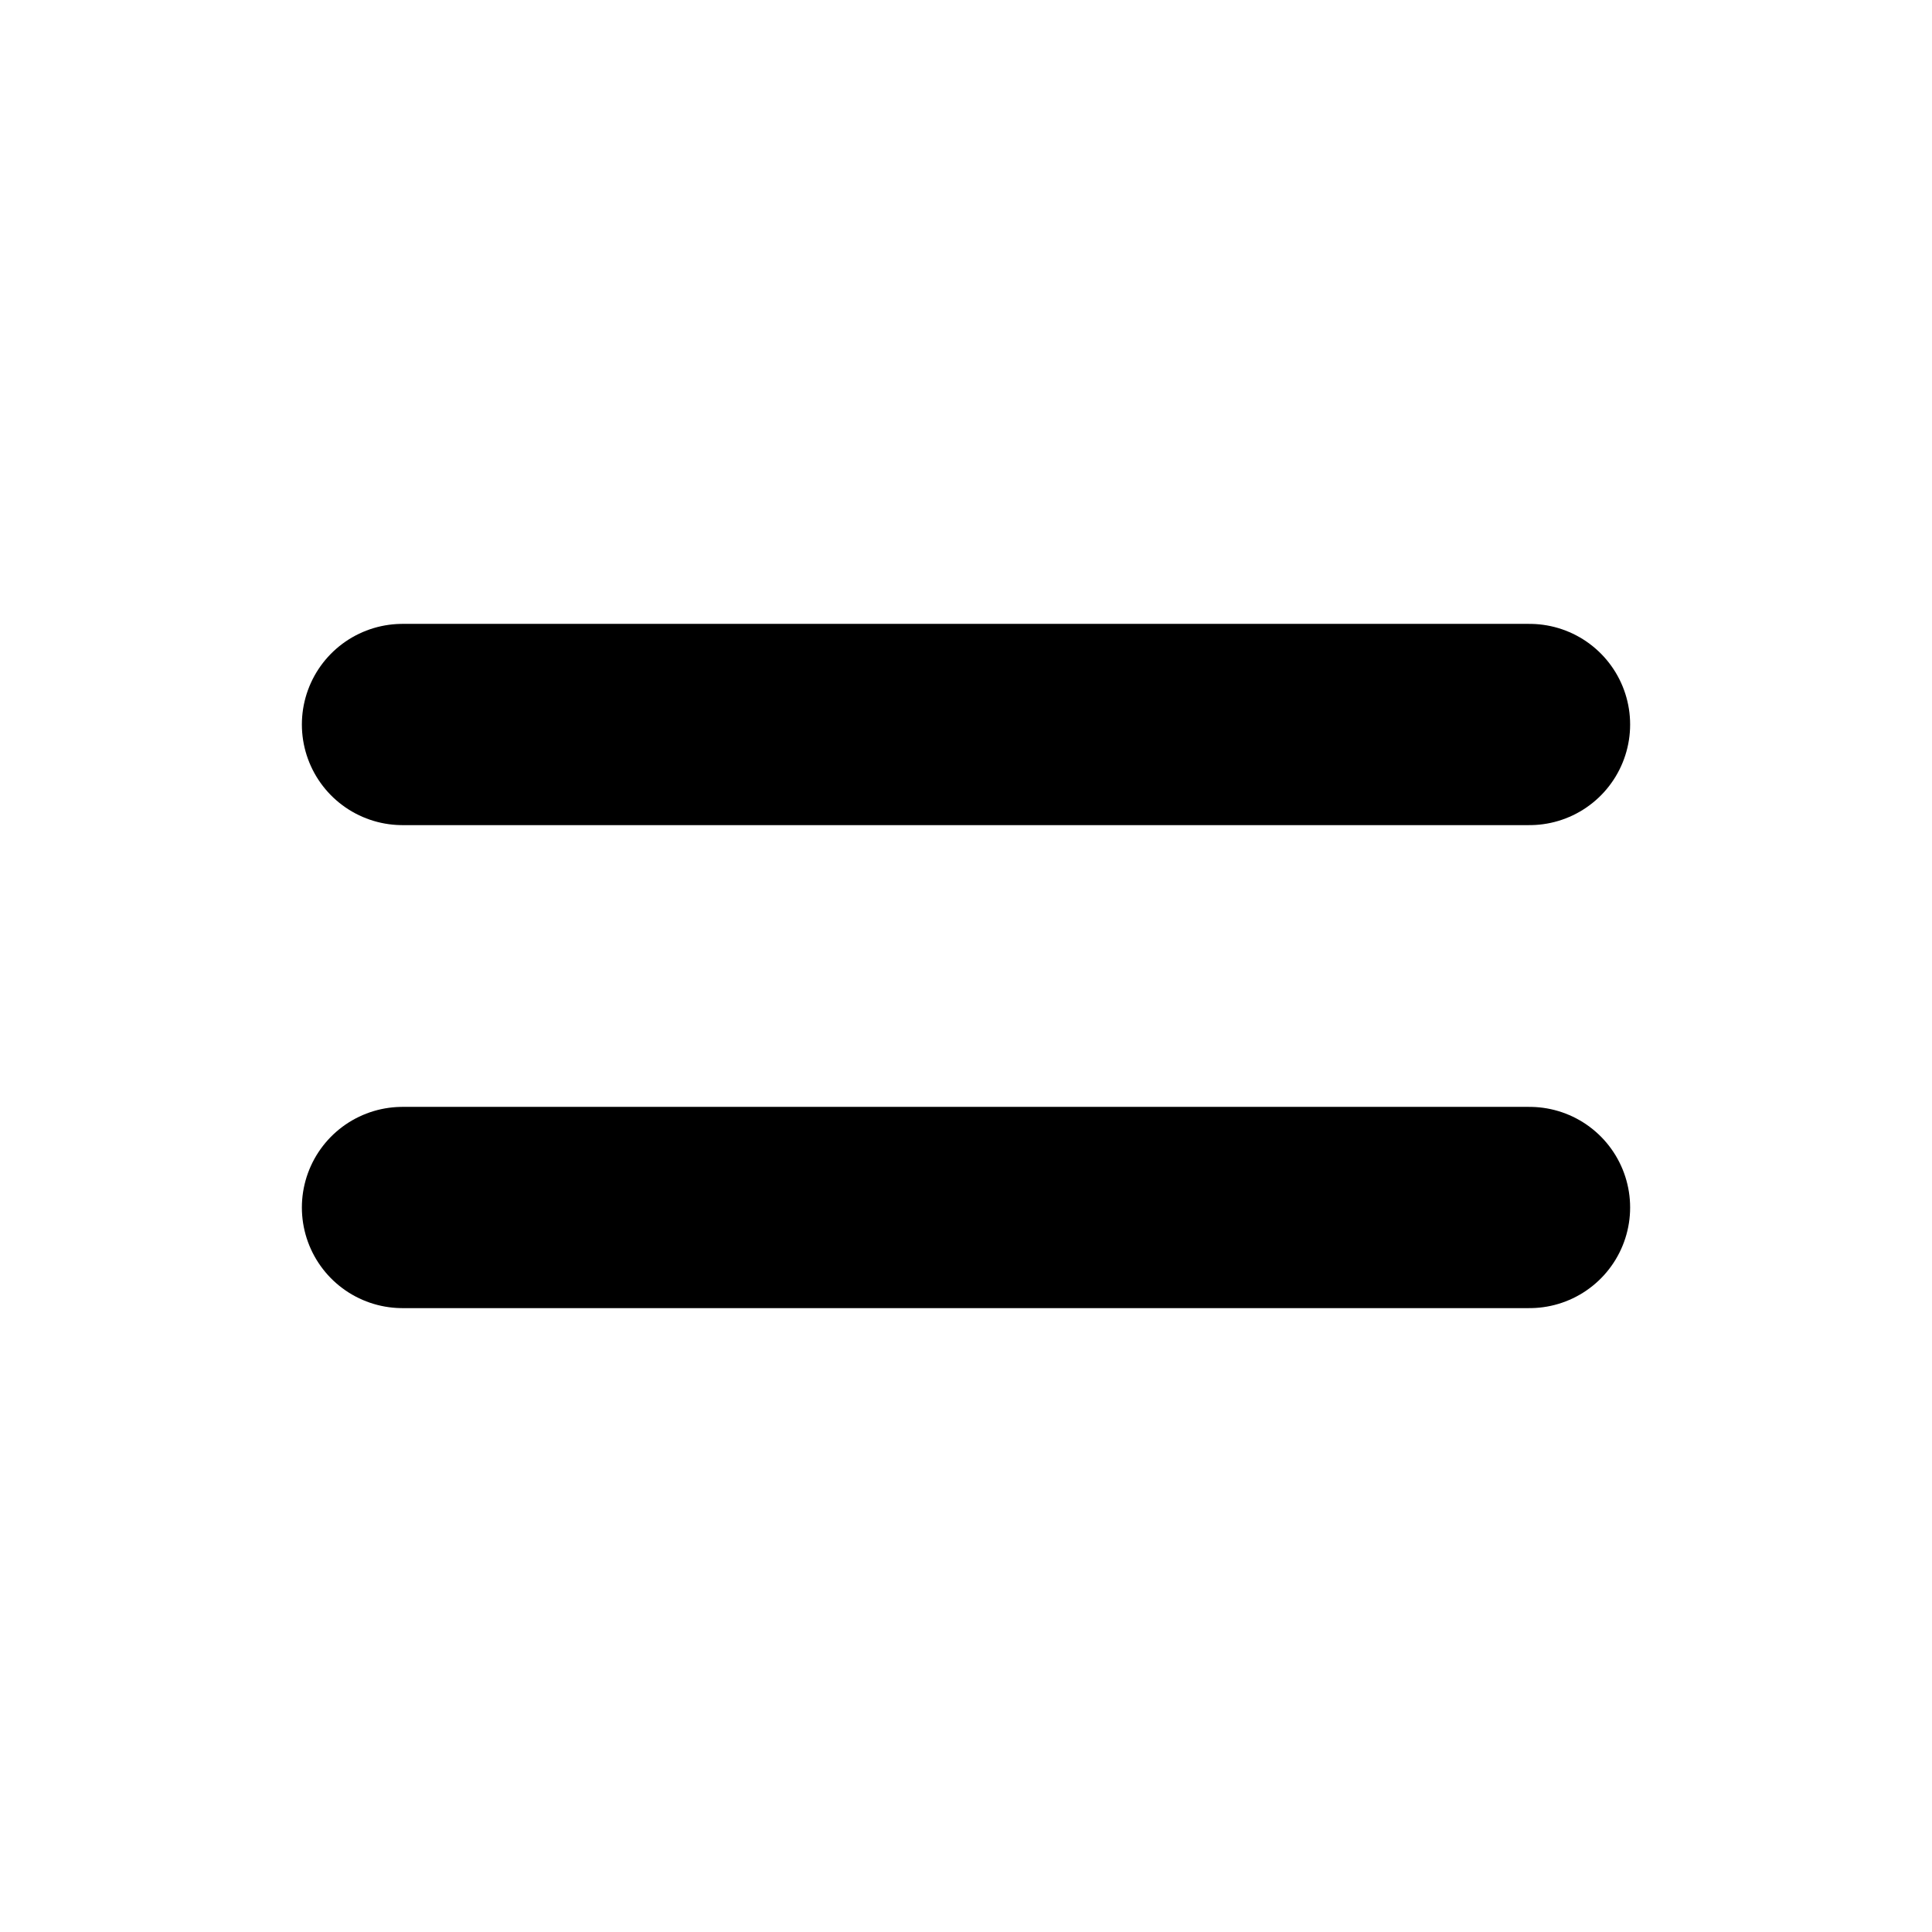
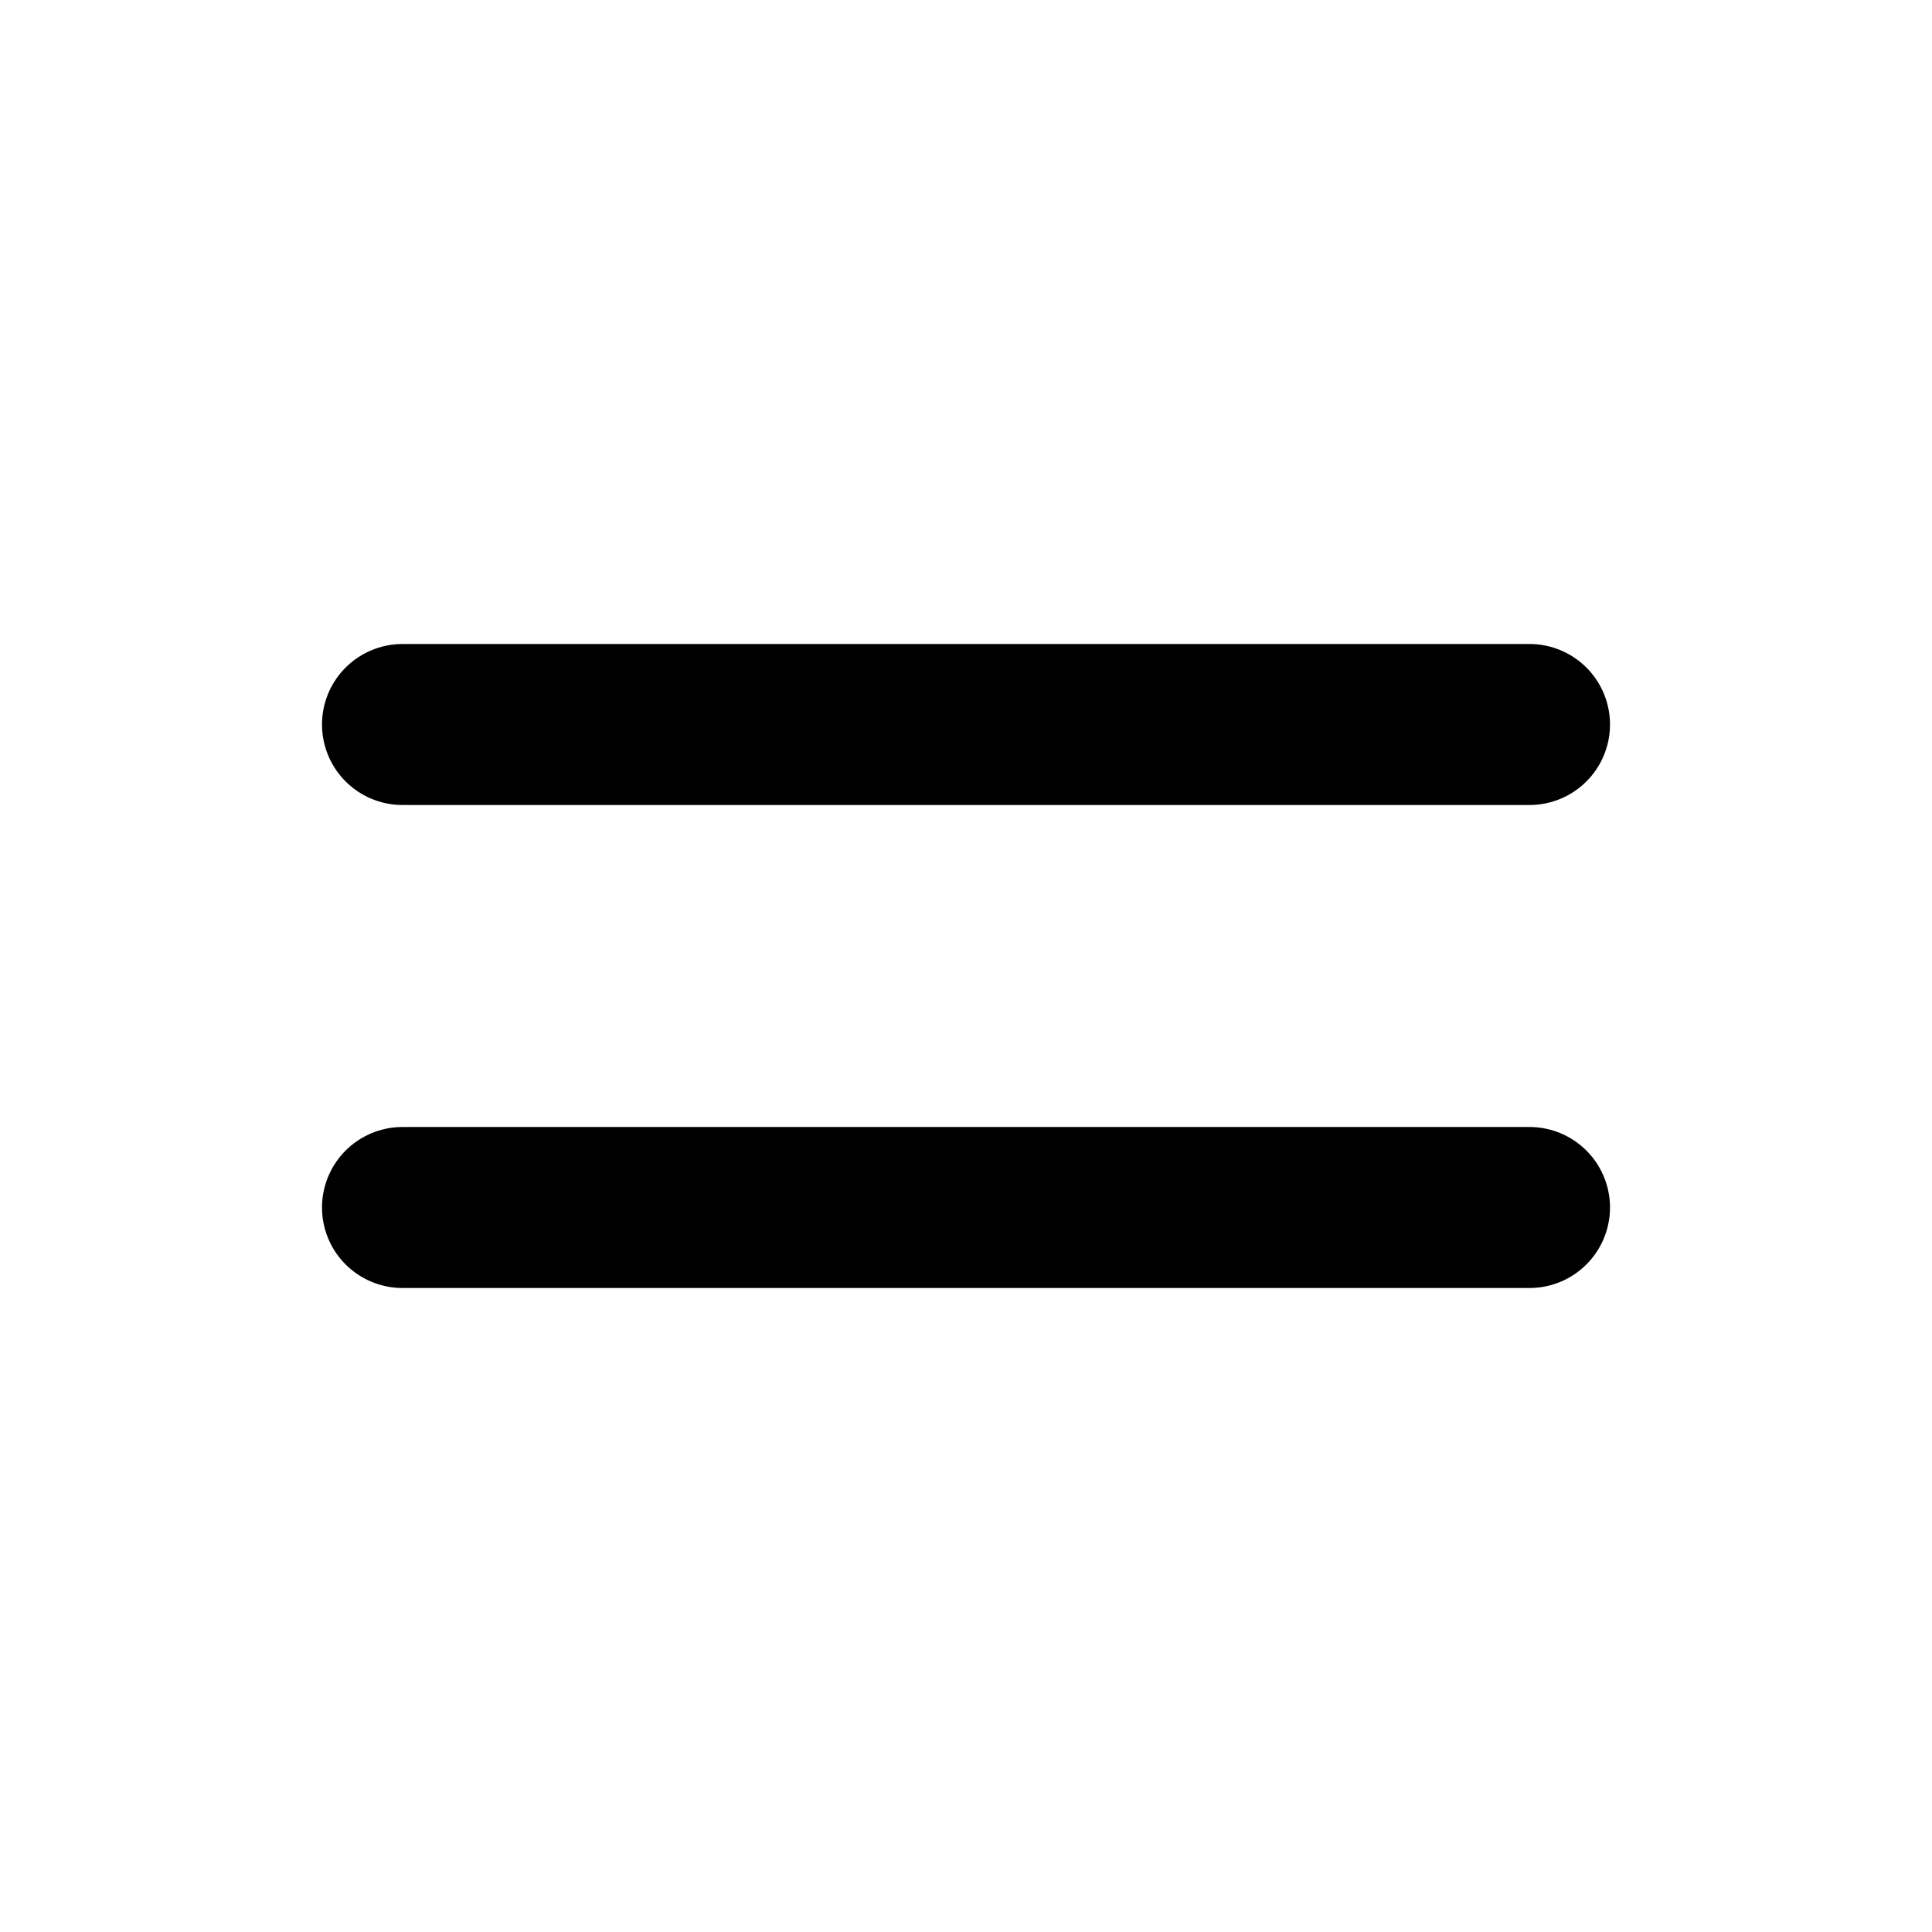
- <svg xmlns="http://www.w3.org/2000/svg" width="24" height="24" viewBox="0 0 24 24" fill="none" stroke="black" stroke-width="2.5" stroke-linecap="round" stroke-linejoin="round" class="lucide lucide-equal-icon lucide-equal">
+ <svg xmlns="http://www.w3.org/2000/svg" width="24" height="24" viewBox="0 0 24 24" fill="none" stroke="black" stroke-width="2" stroke-linecap="round" stroke-linejoin="round" class="lucide lucide-equal-icon lucide-equal">
  <line x1="5" x2="19" y1="9" y2="9" />
  <line x1="5" x2="19" y1="15" y2="15" />
</svg>
